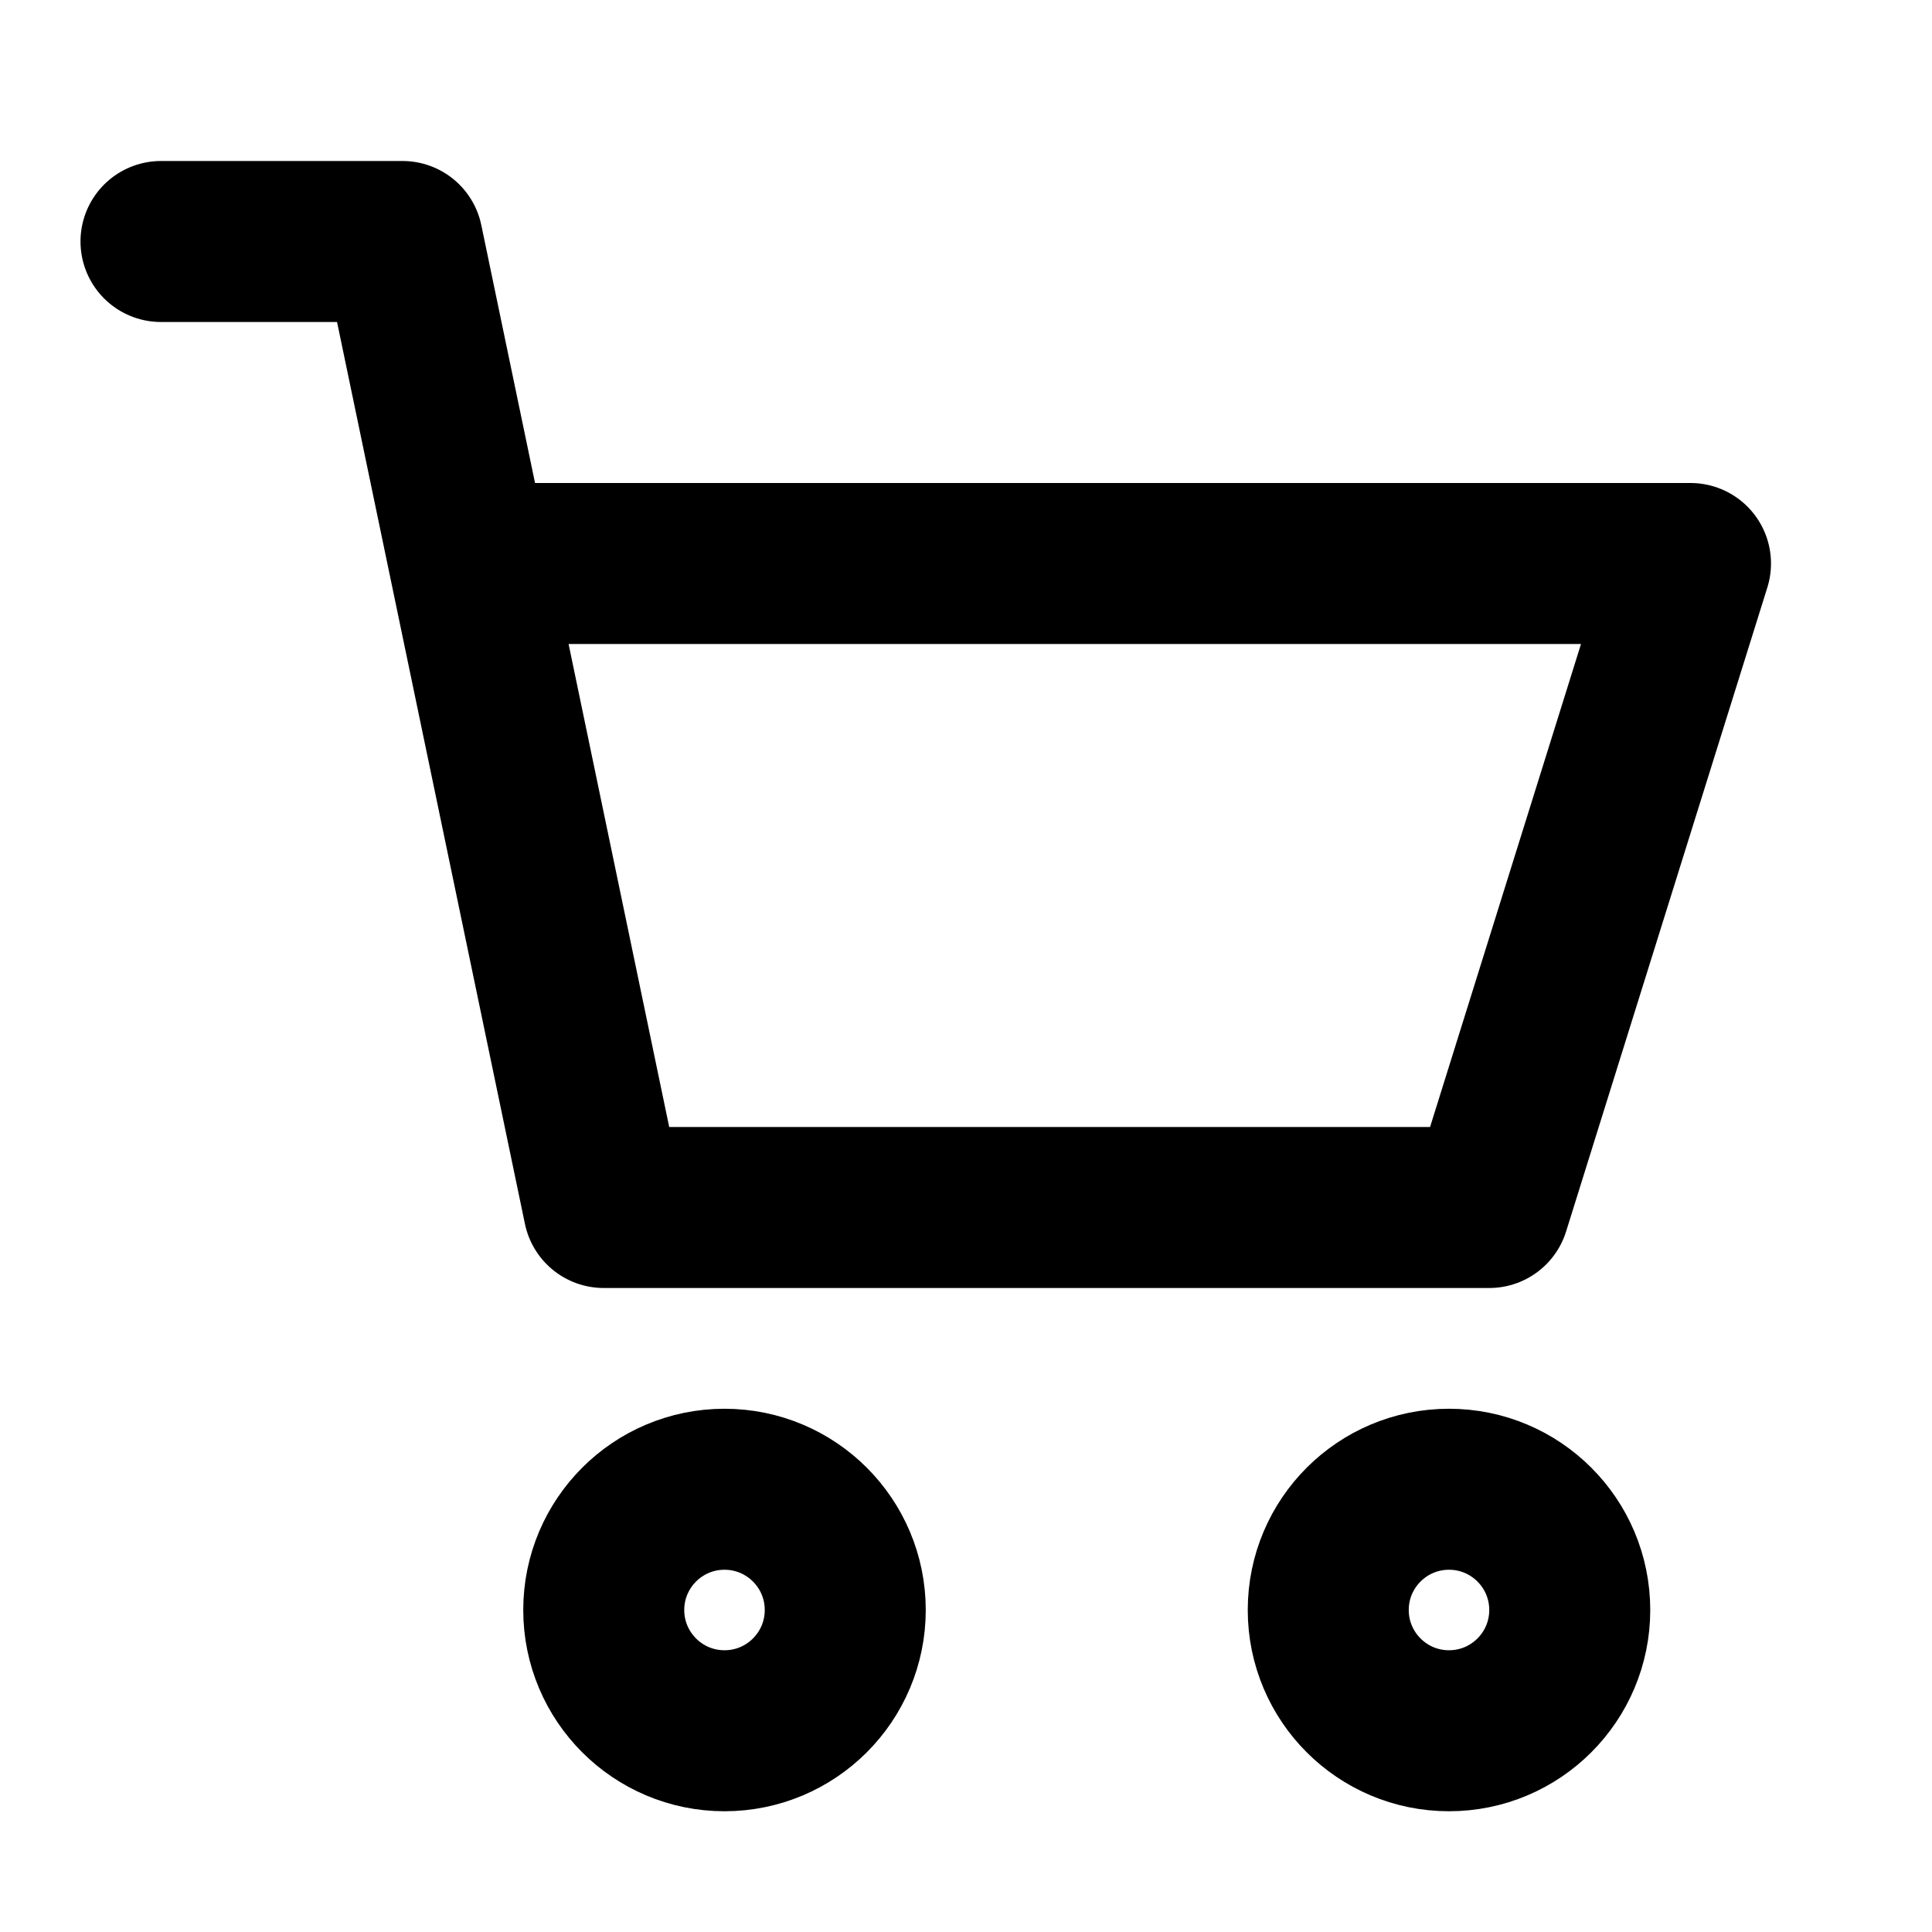
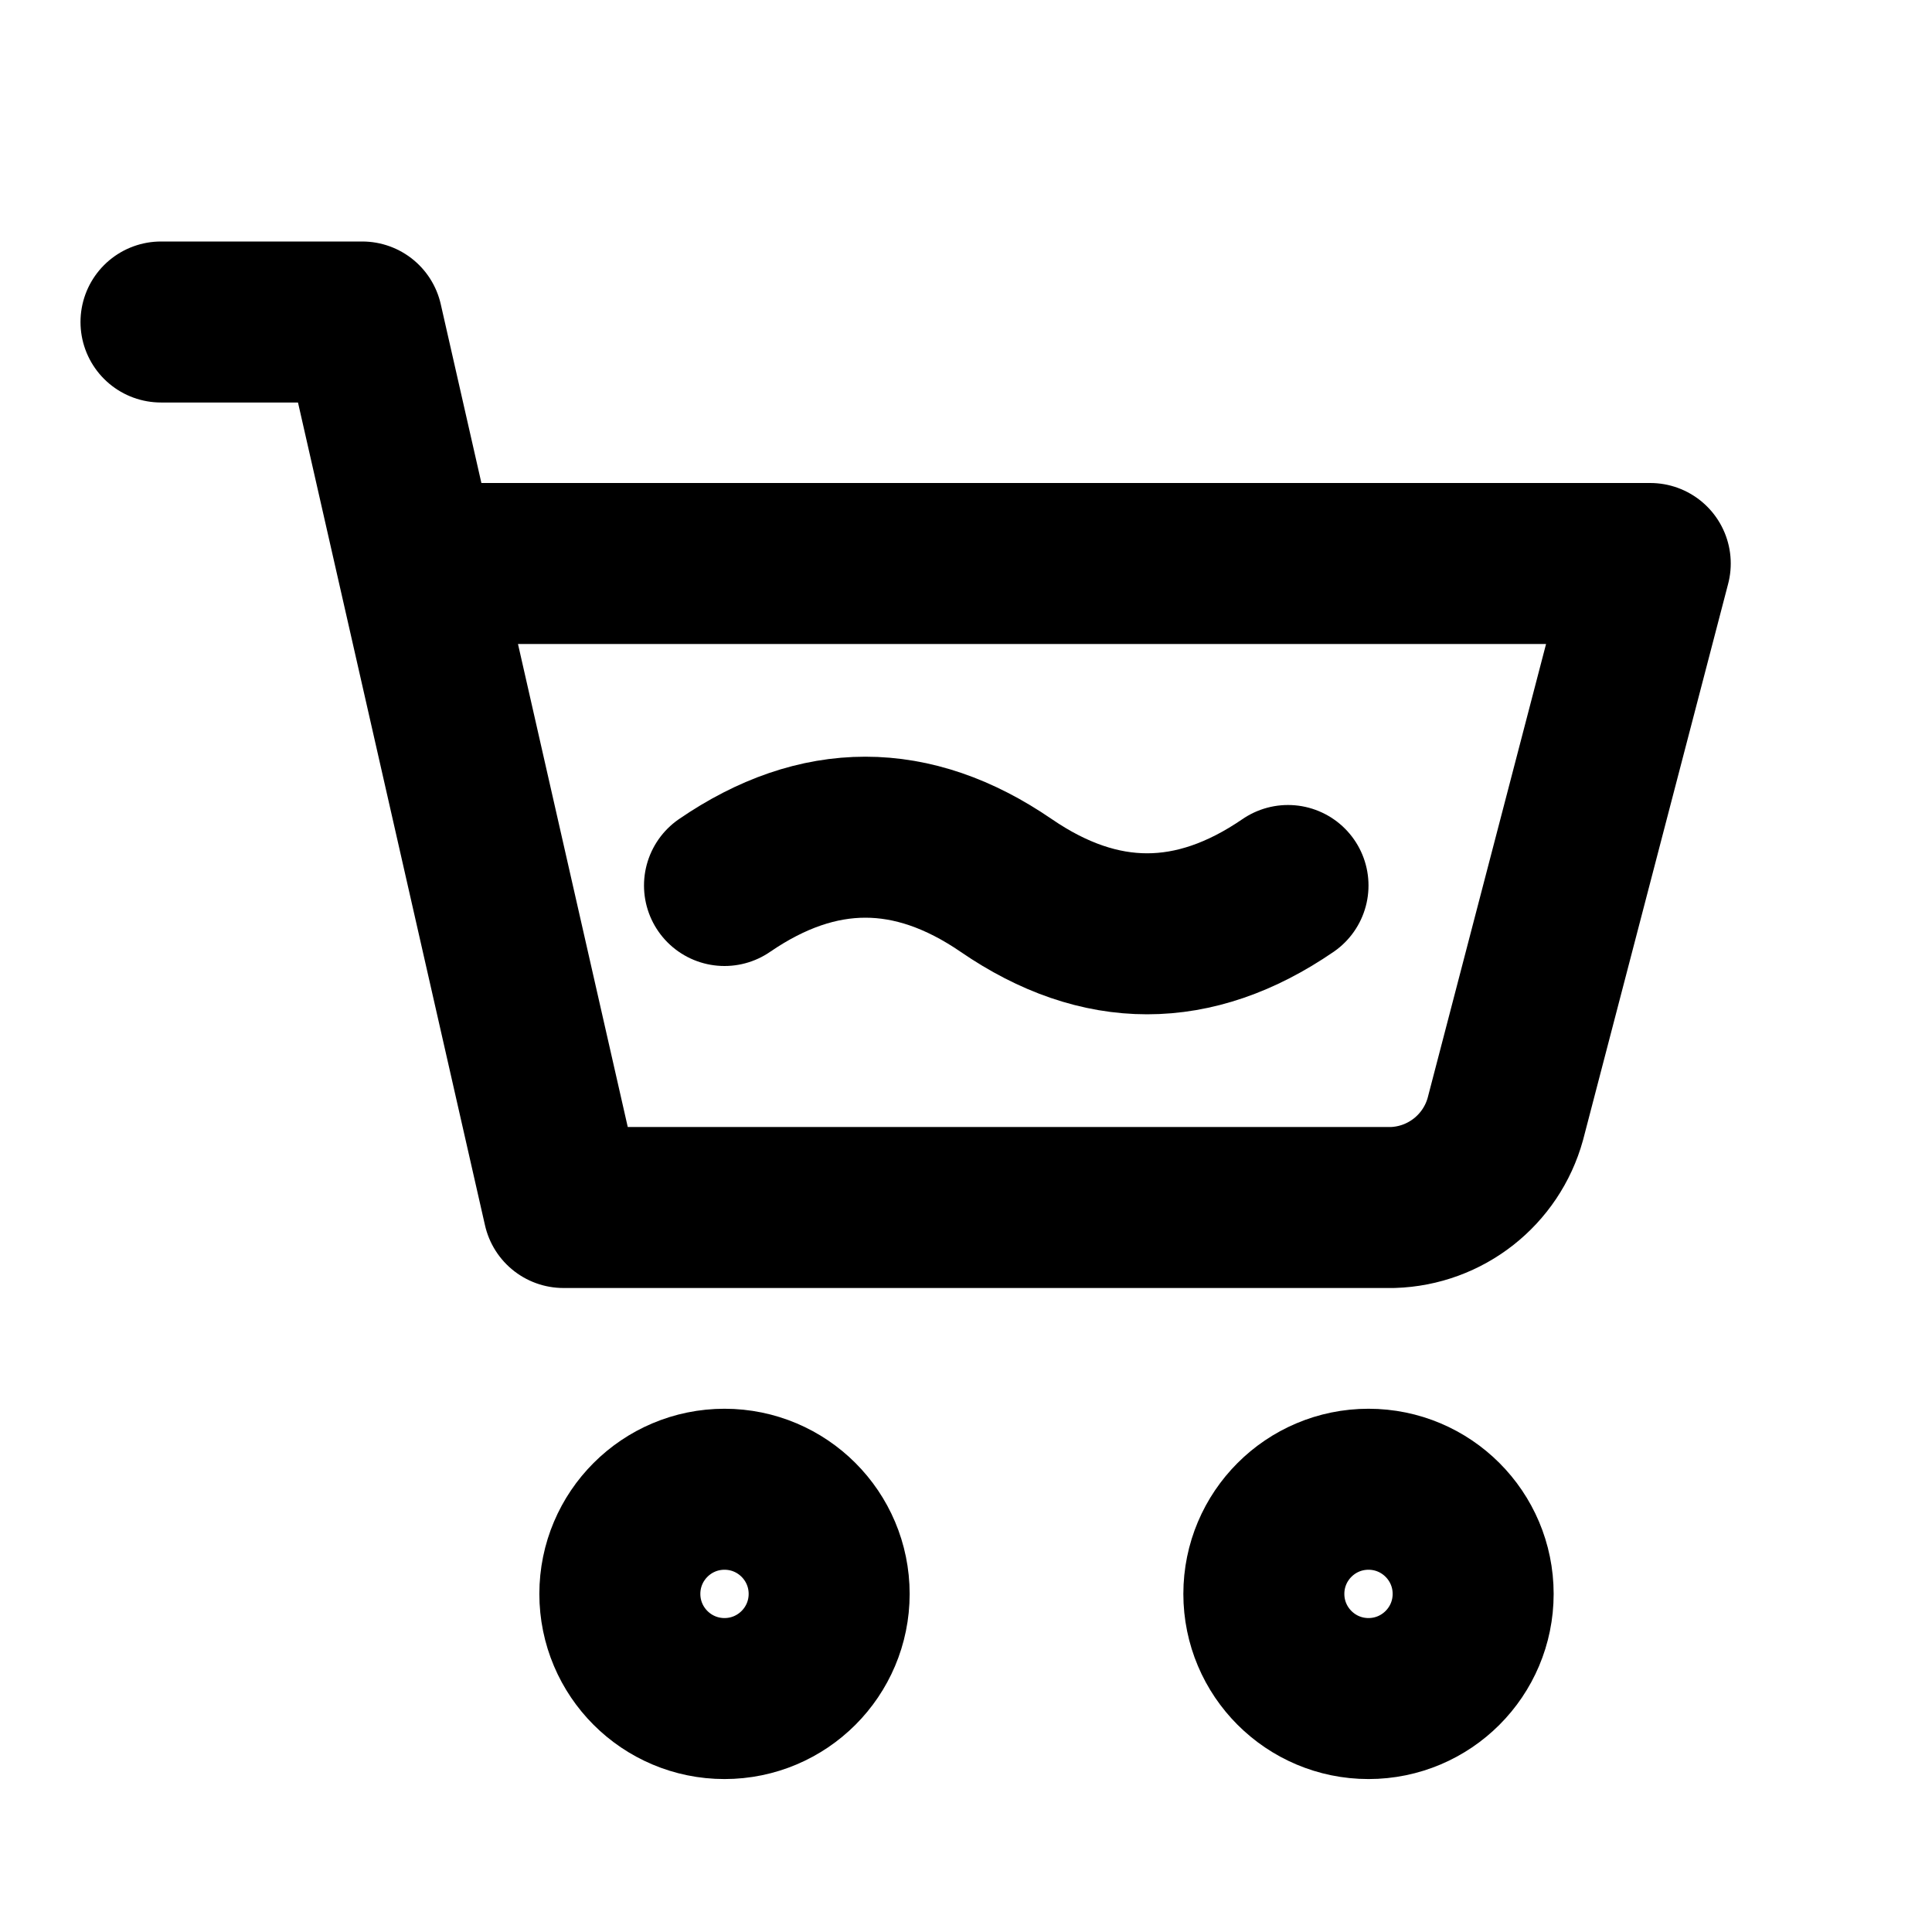
<svg xmlns="http://www.w3.org/2000/svg" width="24" height="24" viewBox="0 0 24 24" fill="none" stroke="currentColor" stroke-width="2" stroke-linecap="round" stroke-linejoin="round">
-   <path d="M2 3h3l2.5 12h11L21 7H6.2" />
-   <circle cx="9" cy="20" r="1.5" />
-   <circle cx="18" cy="20" r="1.5" />
+   <path d="M2 4h2.5L7 15h10.3a1.5 1.5 0 0 0 1.4-1.1L20.5 7H5.6" />
+   <path d="M9 11Q10.75 9.8 12.5 11T16 11" />
+   <path d="M9 18.5a1.3 1.3 0 1 1 0 2.6a1.3 1.3 0 1 1 0-2.6Z" />
+   <path d="M17 18.5a1.3 1.3 0 1 1 0 2.6a1.3 1.3 0 1 1 0-2.6Z" />
</svg>
